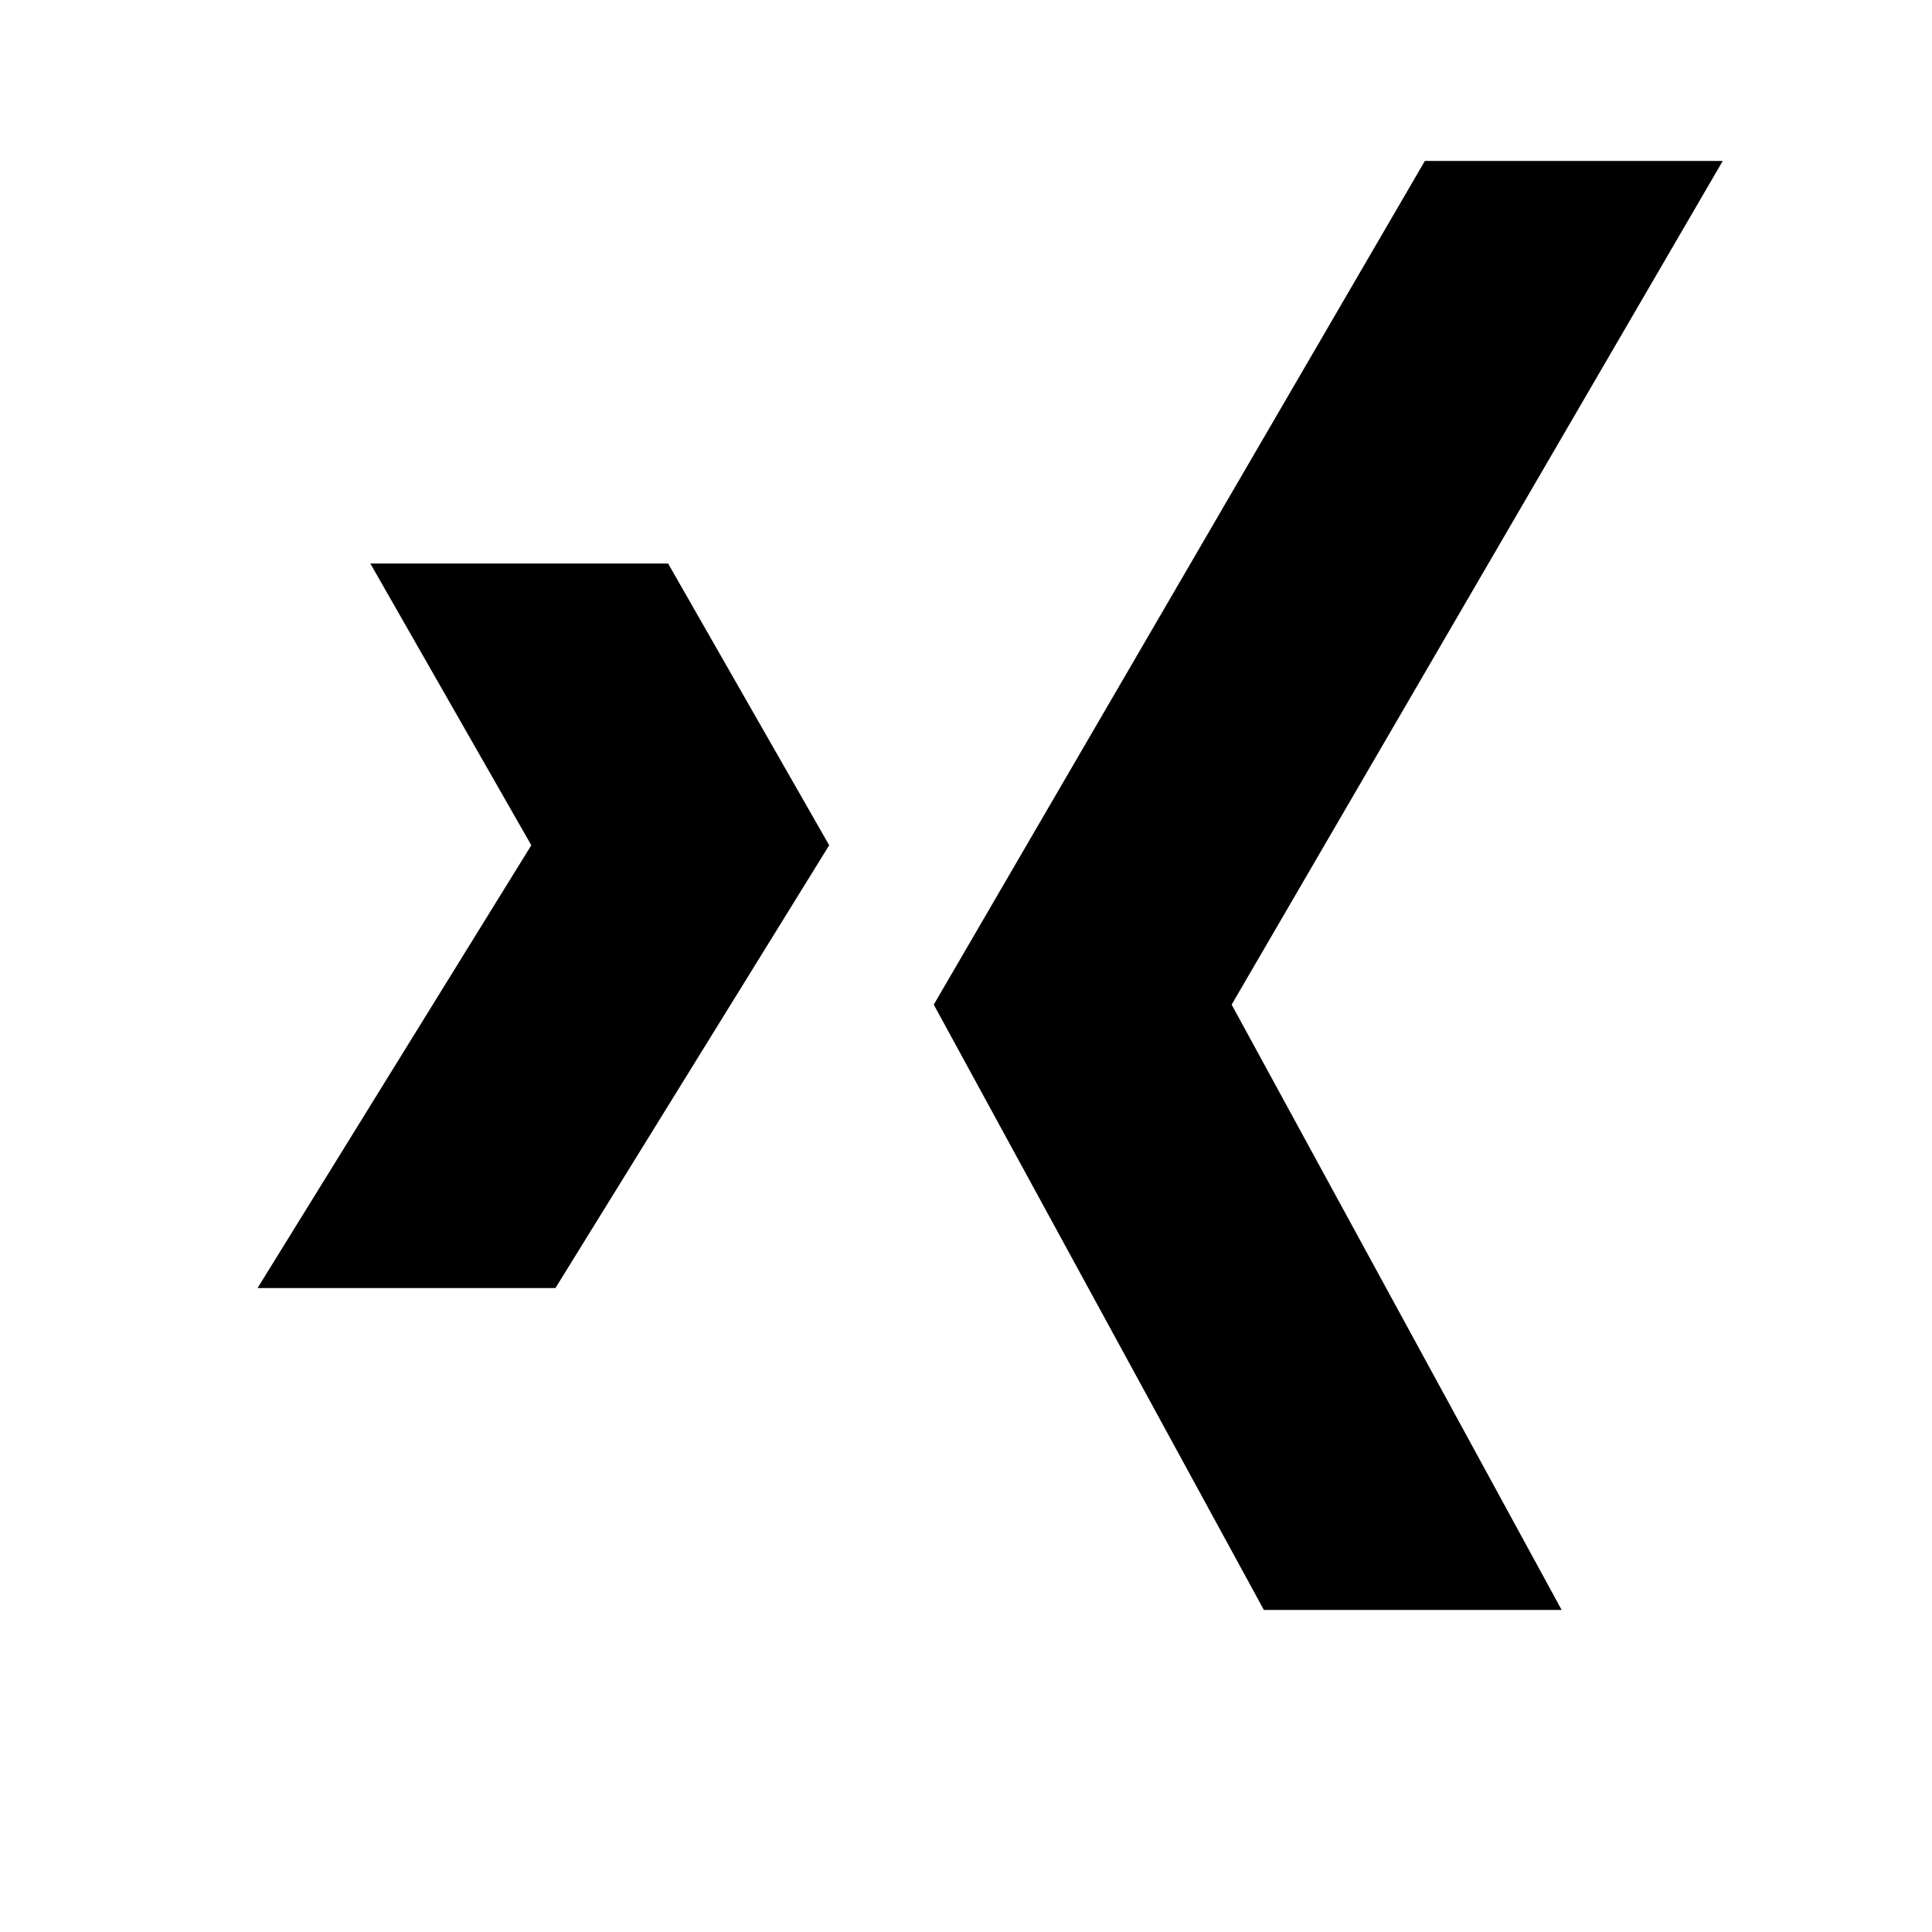
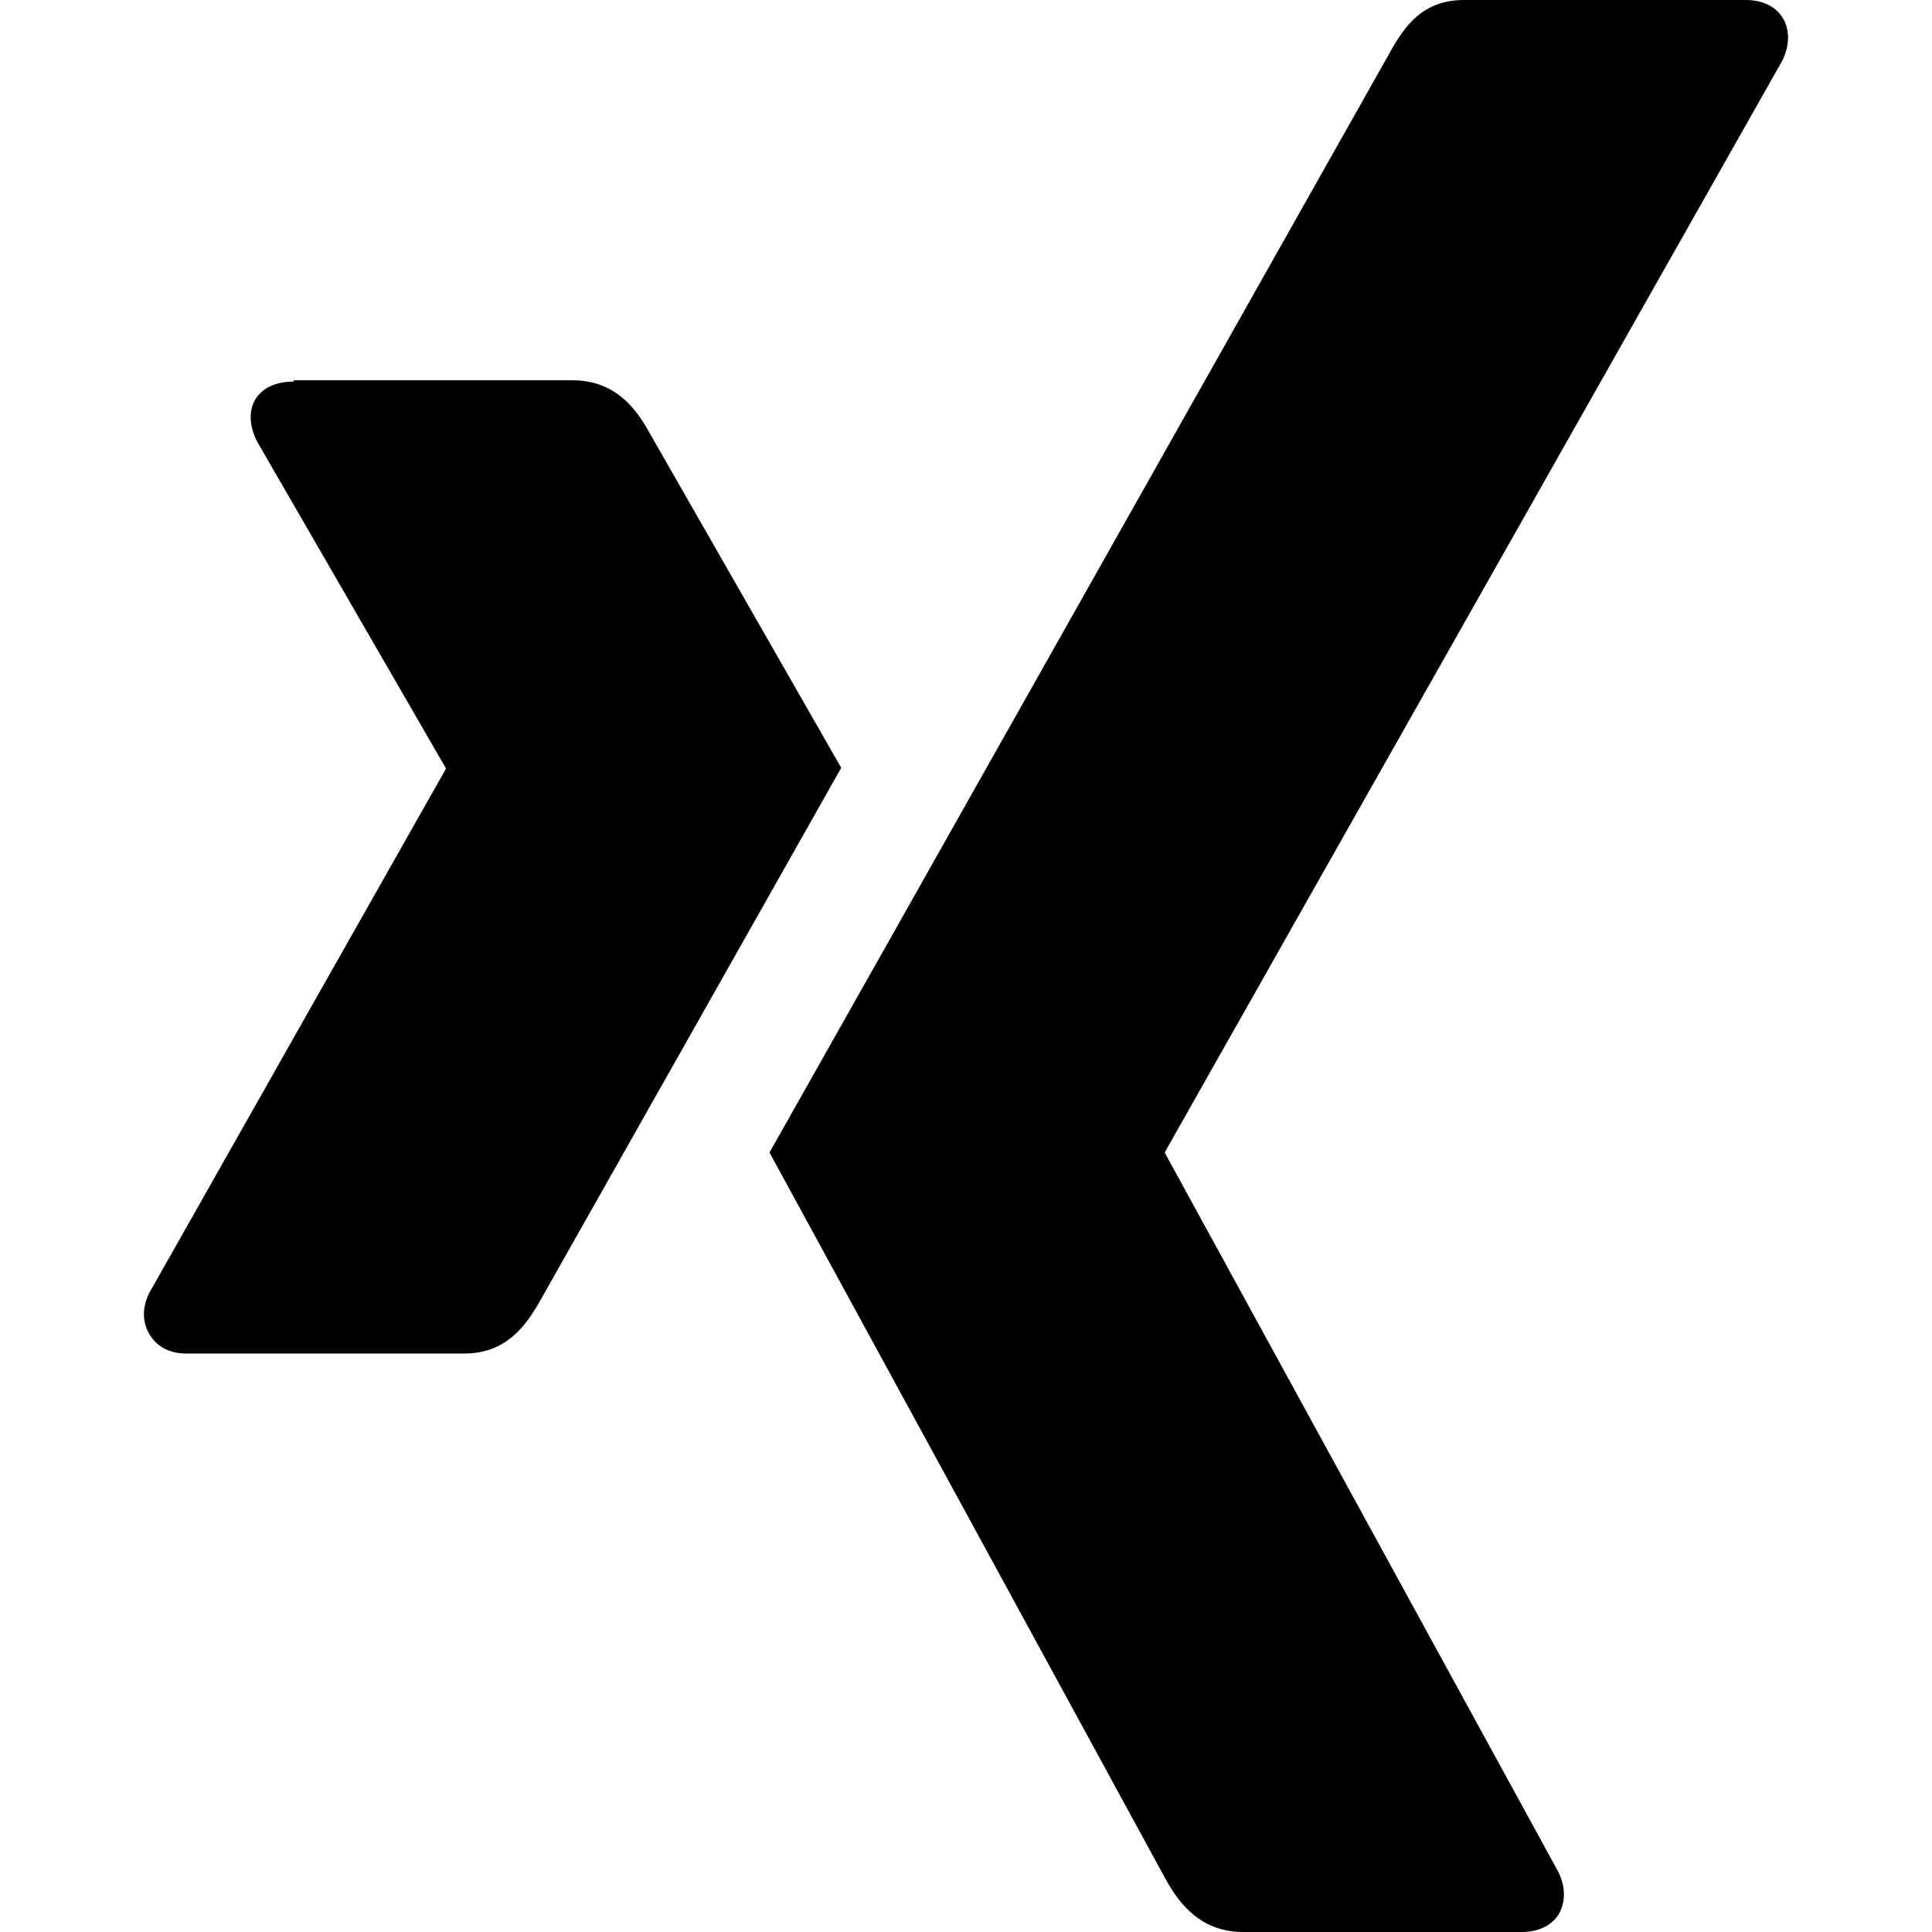
- <svg xmlns="http://www.w3.org/2000/svg" width="16" height="16" viewBox="0 0 16 16" fill="none">
-   <path d="M14.267 1.333H11.8L7.733 8.32L10.467 13.333H12.933L10.2 8.32L14.267 1.333ZM5.533 4.667H3.067L4.4 7L2.133 10.667H4.6L6.867 7L5.533 4.667Z" fill="currentColor" />
+ <svg xmlns="http://www.w3.org/2000/svg" fill="currentColor" viewBox="0 0 24 24">
+   <path d="M18.188 0c-.517 0-.741.325-.927.66 0 0-7.455 13.224-7.702 13.657.015.024 4.919 9.023 4.919 9.023.17.308.436.66.967.66h3.454c.211 0 .375-.078.463-.22.089-.151.089-.346-.009-.536l-4.879-8.916c-.004-.006-.004-.016 0-.022L22.139.756c.095-.191.097-.387.006-.535C22.056.078 21.894 0 21.686 0h-3.498zM3.648 4.74c-.211 0-.385.074-.473.216-.09.149-.078.339.02.531l2.34 4.05c.004.01.004.016 0 .021L1.86 16.051c-.099.188-.093.381 0 .529.085.142.239.234.45.234h3.461c.518 0 .766-.348.945-.667l3.734-6.609-2.378-4.155c-.172-.315-.434-.659-.962-.659H3.648v.016z" />
</svg>
